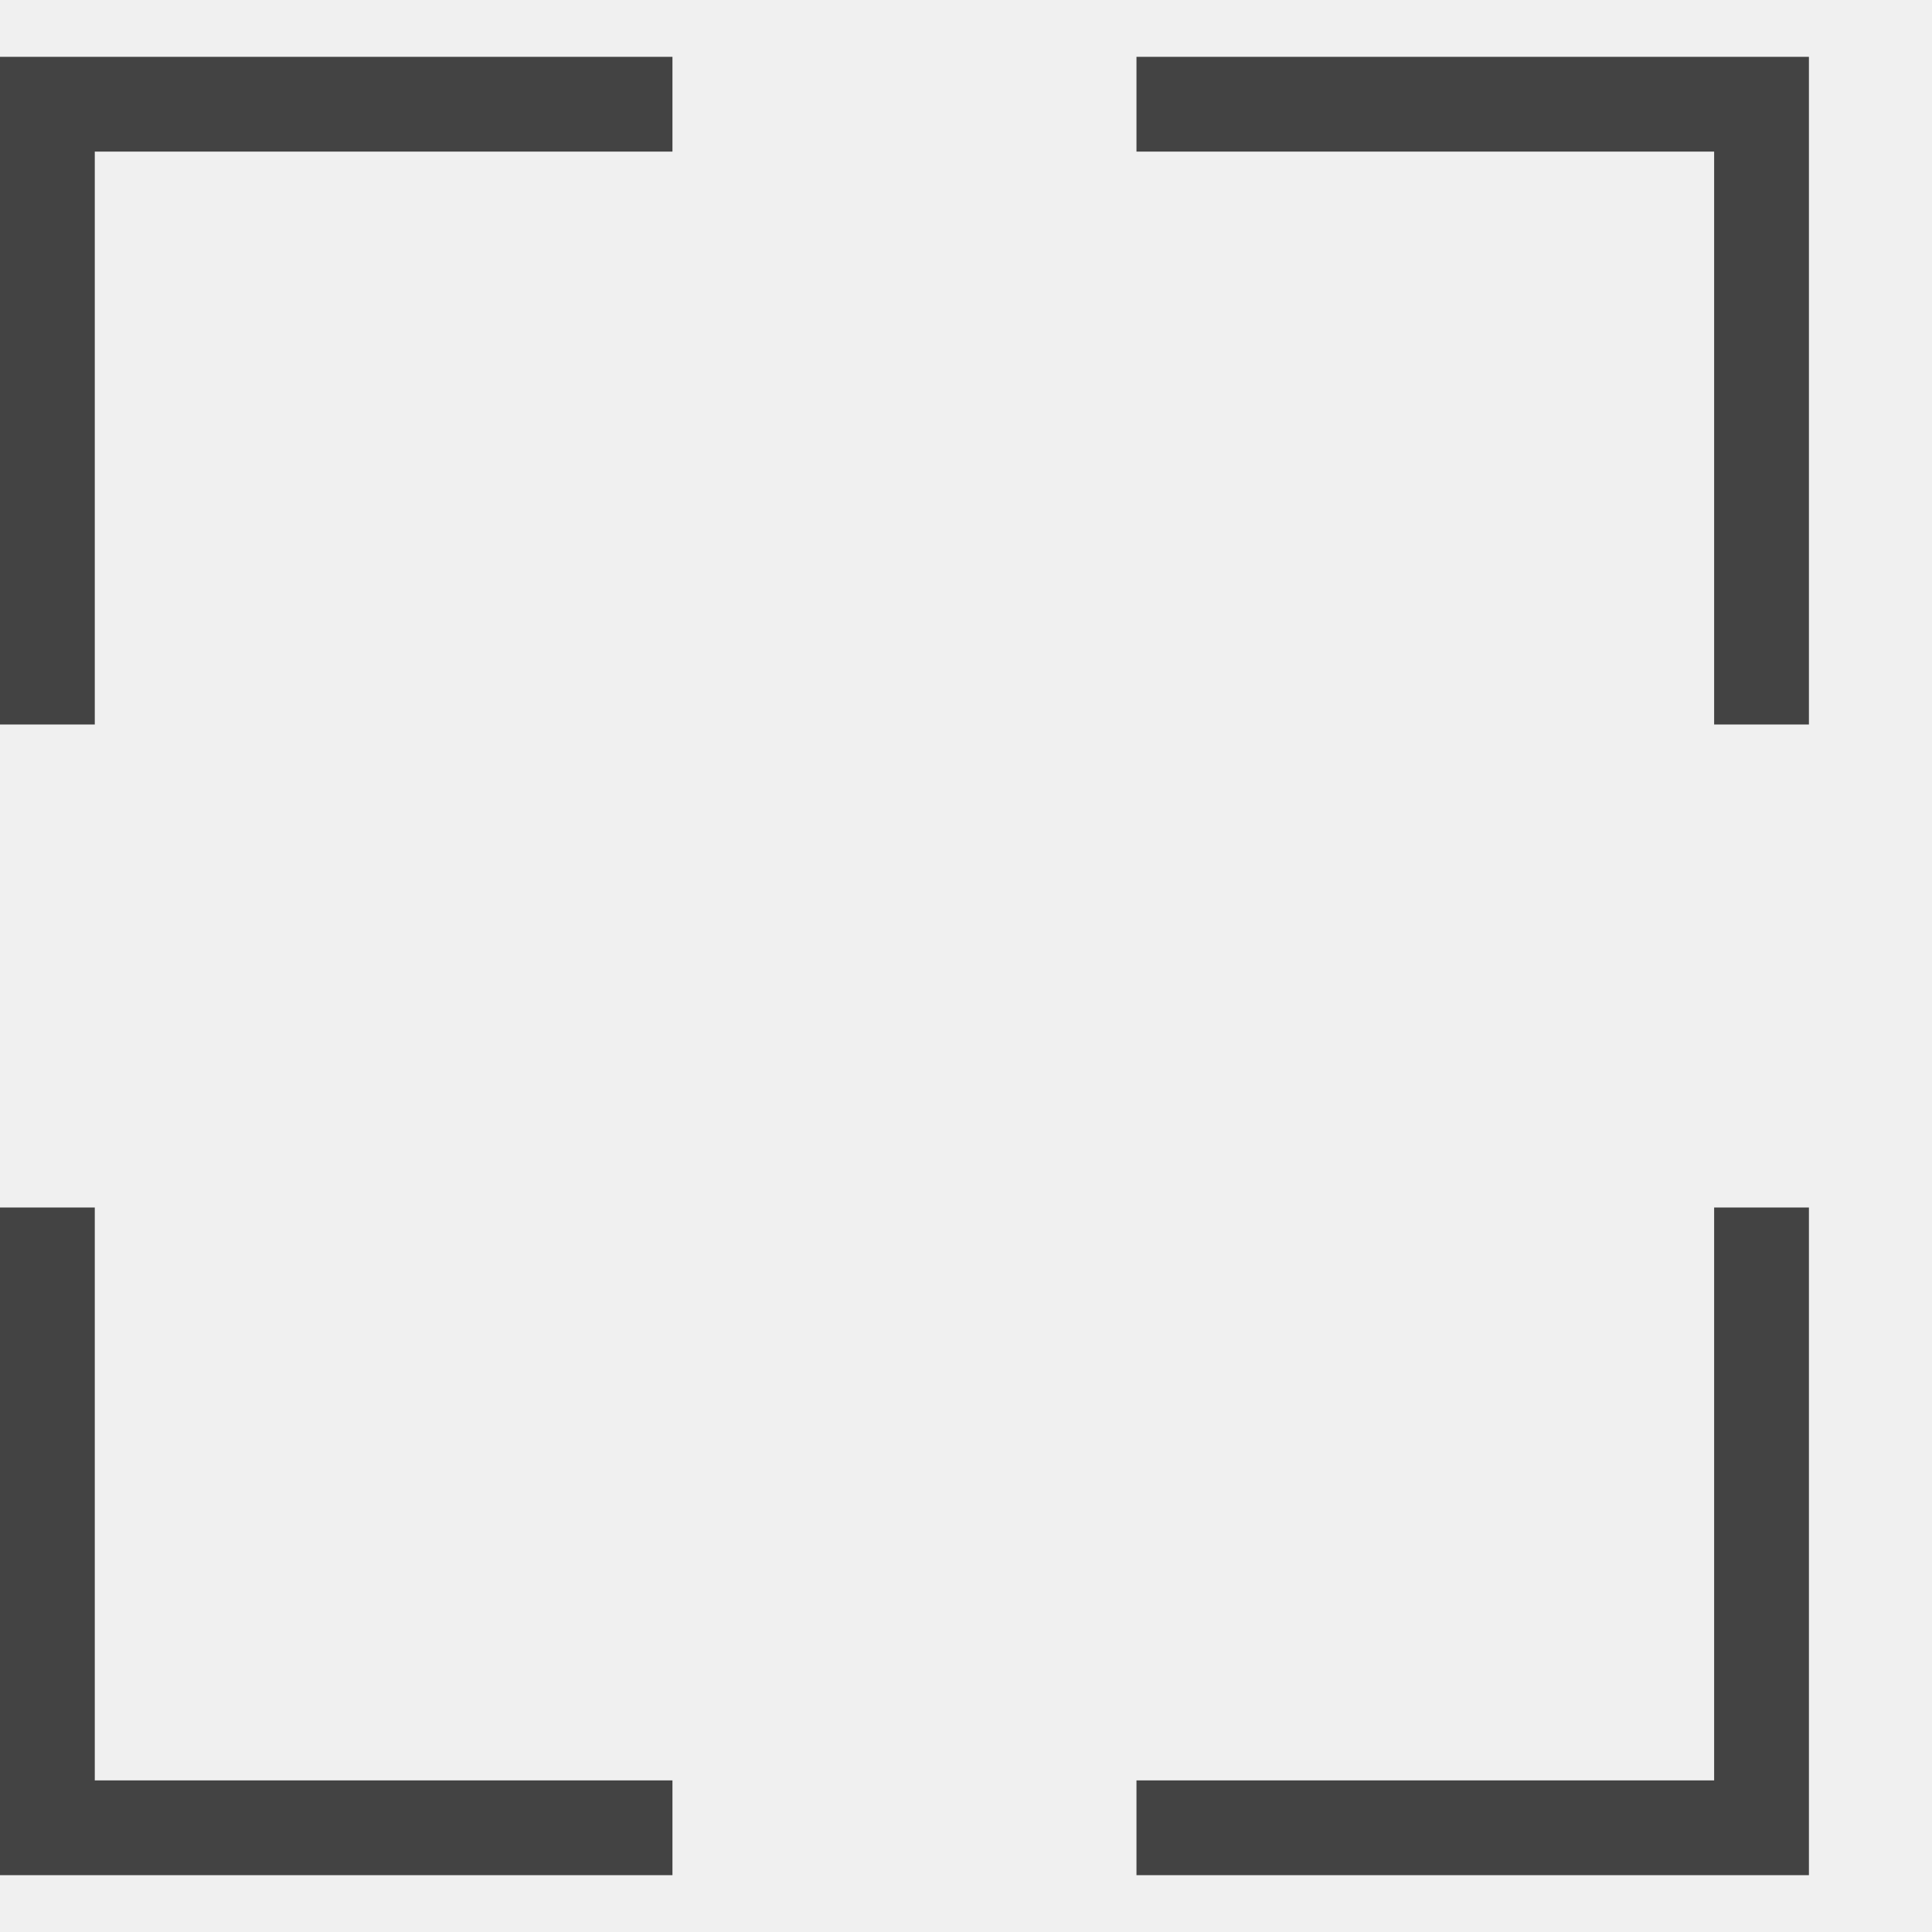
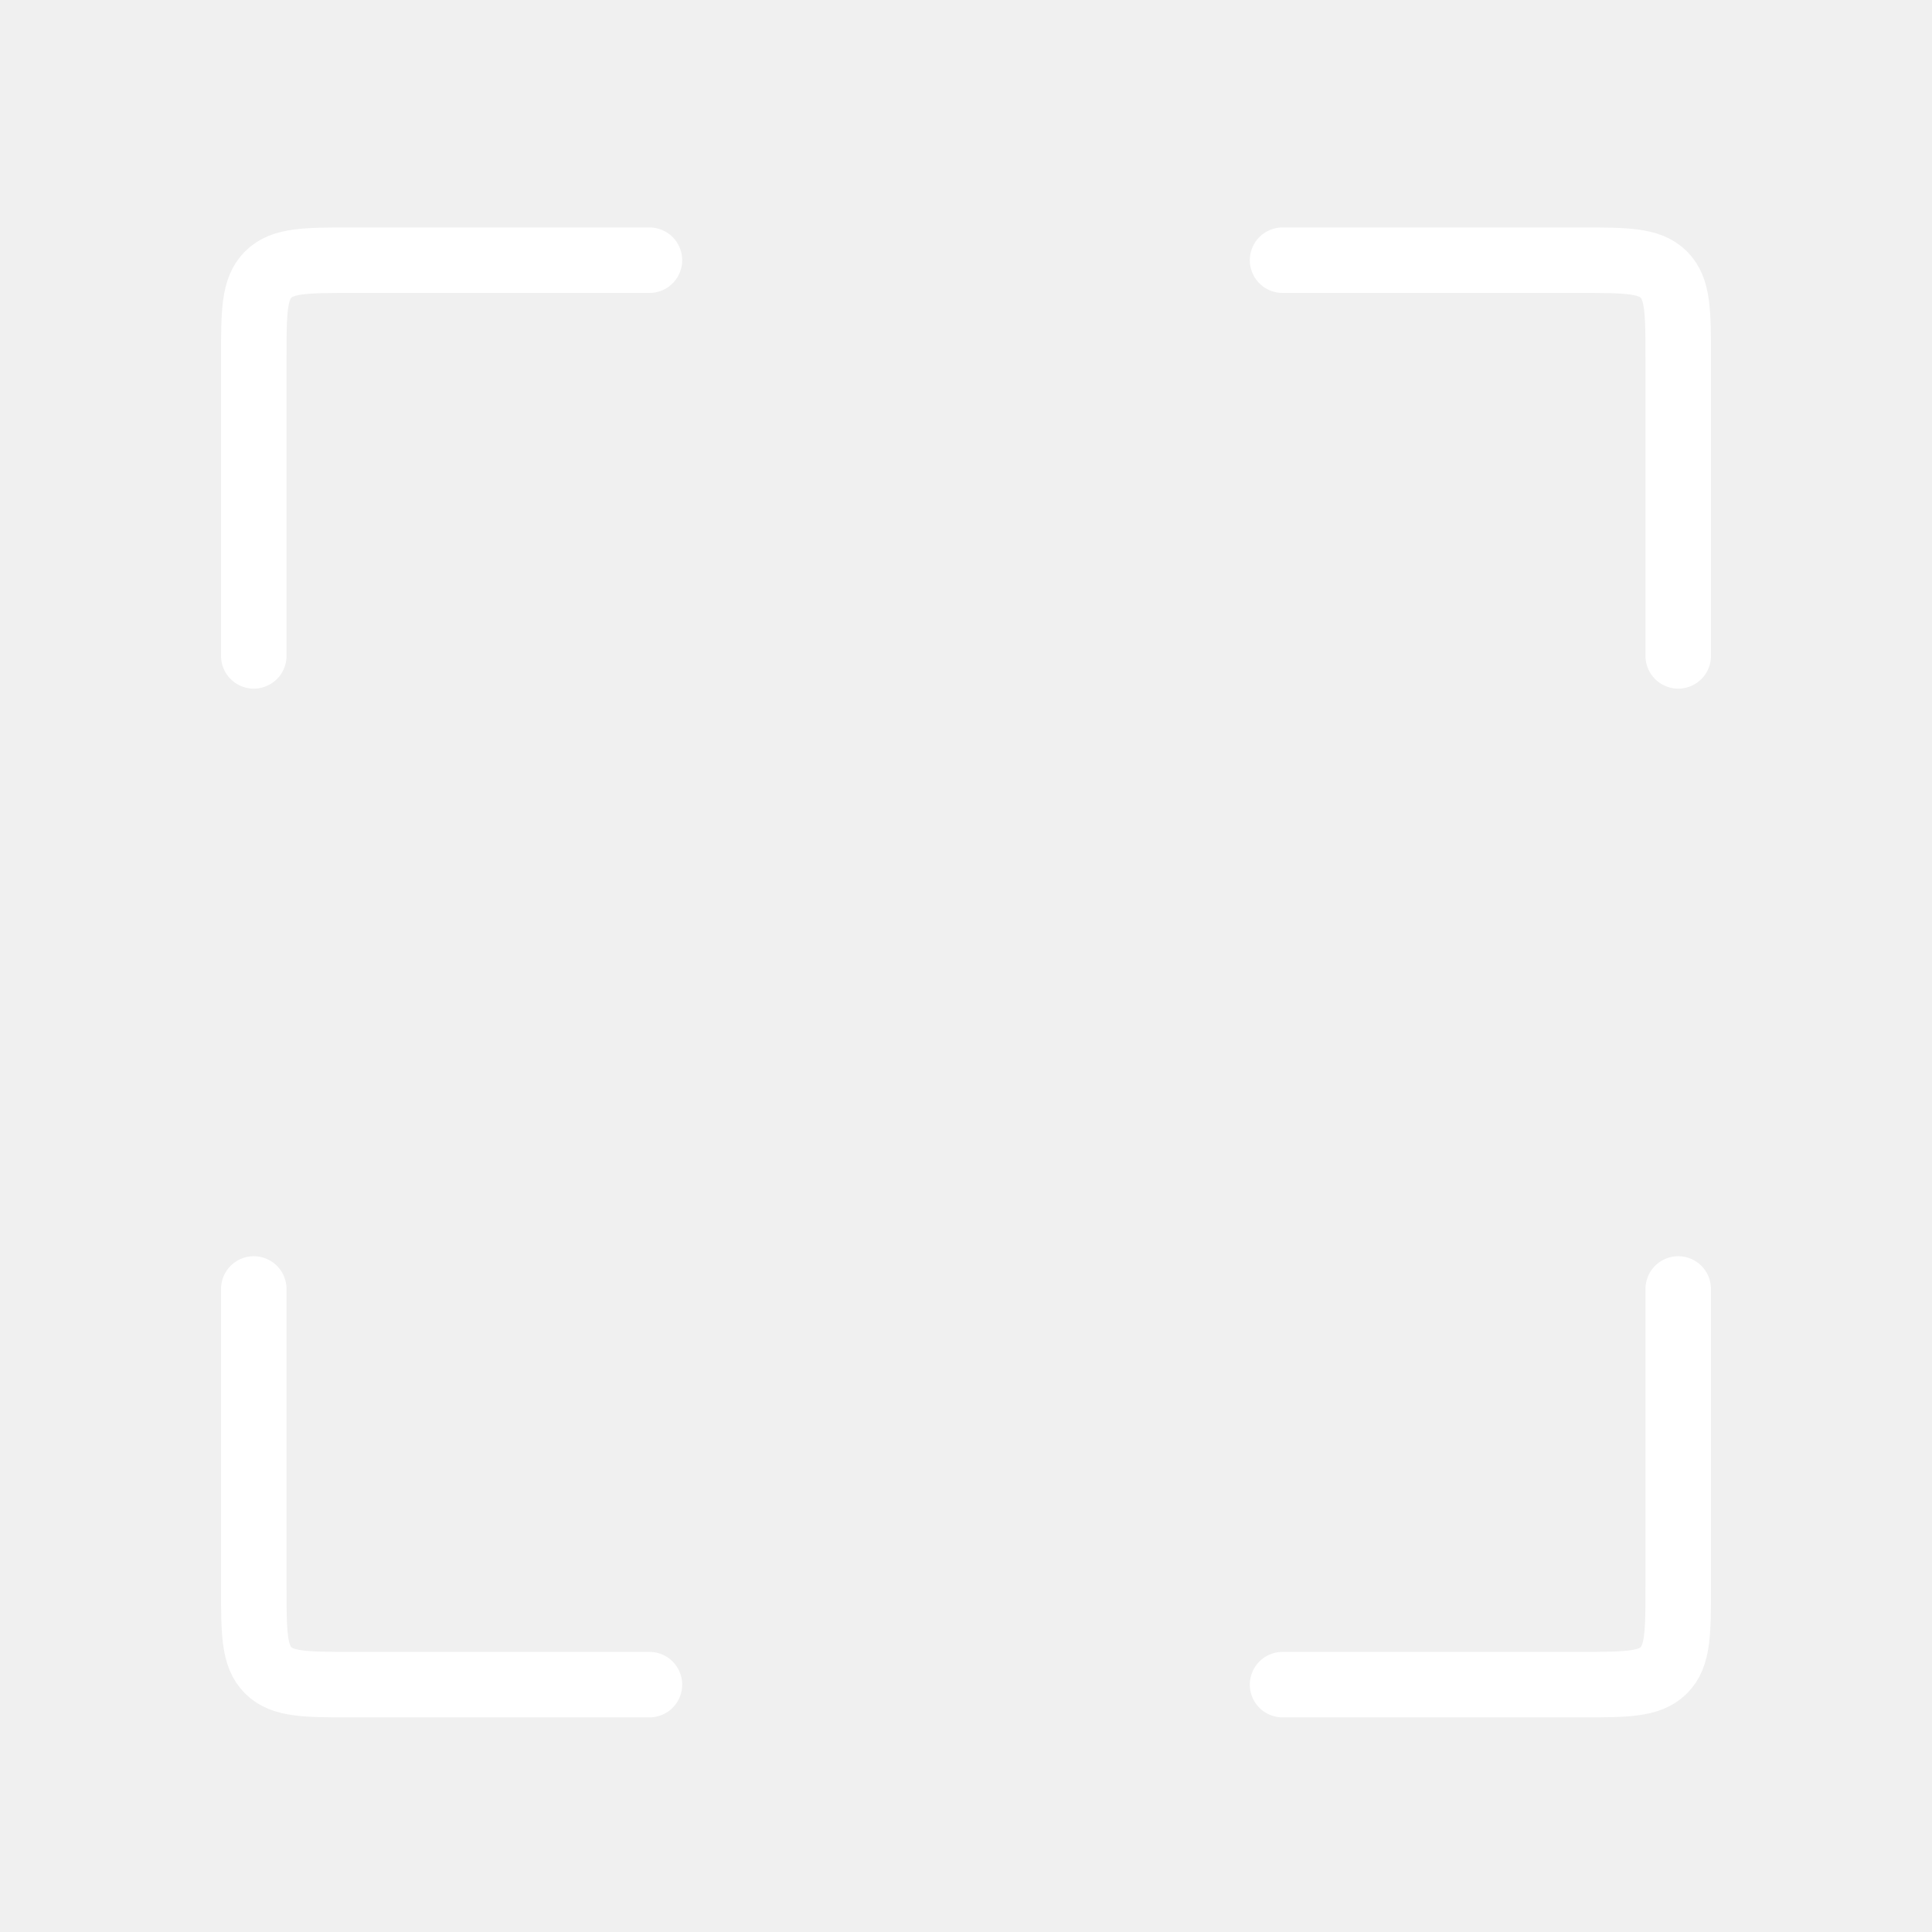
- <svg xmlns="http://www.w3.org/2000/svg" width="48px" height="48px" viewBox="0 -0.5 17 17" version="1.1" class="si-glyph si-glyph-square-dashed-2">
-   <defs>
- 
- </defs>
-   <g stroke="none" stroke-width="1" fill="none" fill-rule="evenodd">
-     <g fill="#434343">
-       <path d="M10,0.834 L15.083,0.834 L15.083,5.875 L15.917,5.875 L15.917,0 L10,0 L10,0.834 Z" class="si-glyph-fill">
- 
- </path>
-       <path d="M0.834,5.875 L0.834,0.834 L5.917,0.834 L5.917,0 L0,0 L0,5.875 L0.834,5.875 Z" class="si-glyph-fill">
- 
- </path>
-       <path d="M15.083,10.125 L15.083,15.166 L10,15.166 L10,16 L15.917,16 L15.917,10.125 L15.083,10.125 Z" class="si-glyph-fill">
- 
- </path>
-       <path d="M5.917,15.166 L0.834,15.166 L0.834,10.125 L0,10.125 L0,16 L5.917,16 L5.917,15.166 Z" class="si-glyph-fill">
- 
- </path>
-     </g>
-   </g>
+ <svg xmlns="http://www.w3.org/2000/svg" width="59" height="59" viewBox="0 0 59 59" fill="none">
+   <path d="M19.833 7.946H10.75C9.336 7.946 8.629 7.946 8.189 8.386C7.75 8.825 7.75 9.532 7.75 10.947V20.03" stroke="white" stroke-width="2" stroke-linecap="round" />
+   <path d="M19.833 51.446H10.75C9.336 51.446 8.629 51.446 8.189 51.007C7.75 50.567 7.75 49.86 7.75 48.446V39.363" stroke="white" stroke-width="2" stroke-linecap="round" />
+   <path d="M39.167 7.946H48.25C49.664 7.946 50.371 7.946 50.811 8.386C51.25 8.825 51.25 9.532 51.25 10.947V20.03" stroke="white" stroke-width="2" stroke-linecap="round" />
+   <path d="M39.167 51.446H48.25C49.664 51.446 50.371 51.446 50.811 51.007C51.25 50.567 51.25 49.86 51.25 48.446V39.363" stroke="white" stroke-width="2" stroke-linecap="round" />
</svg>
